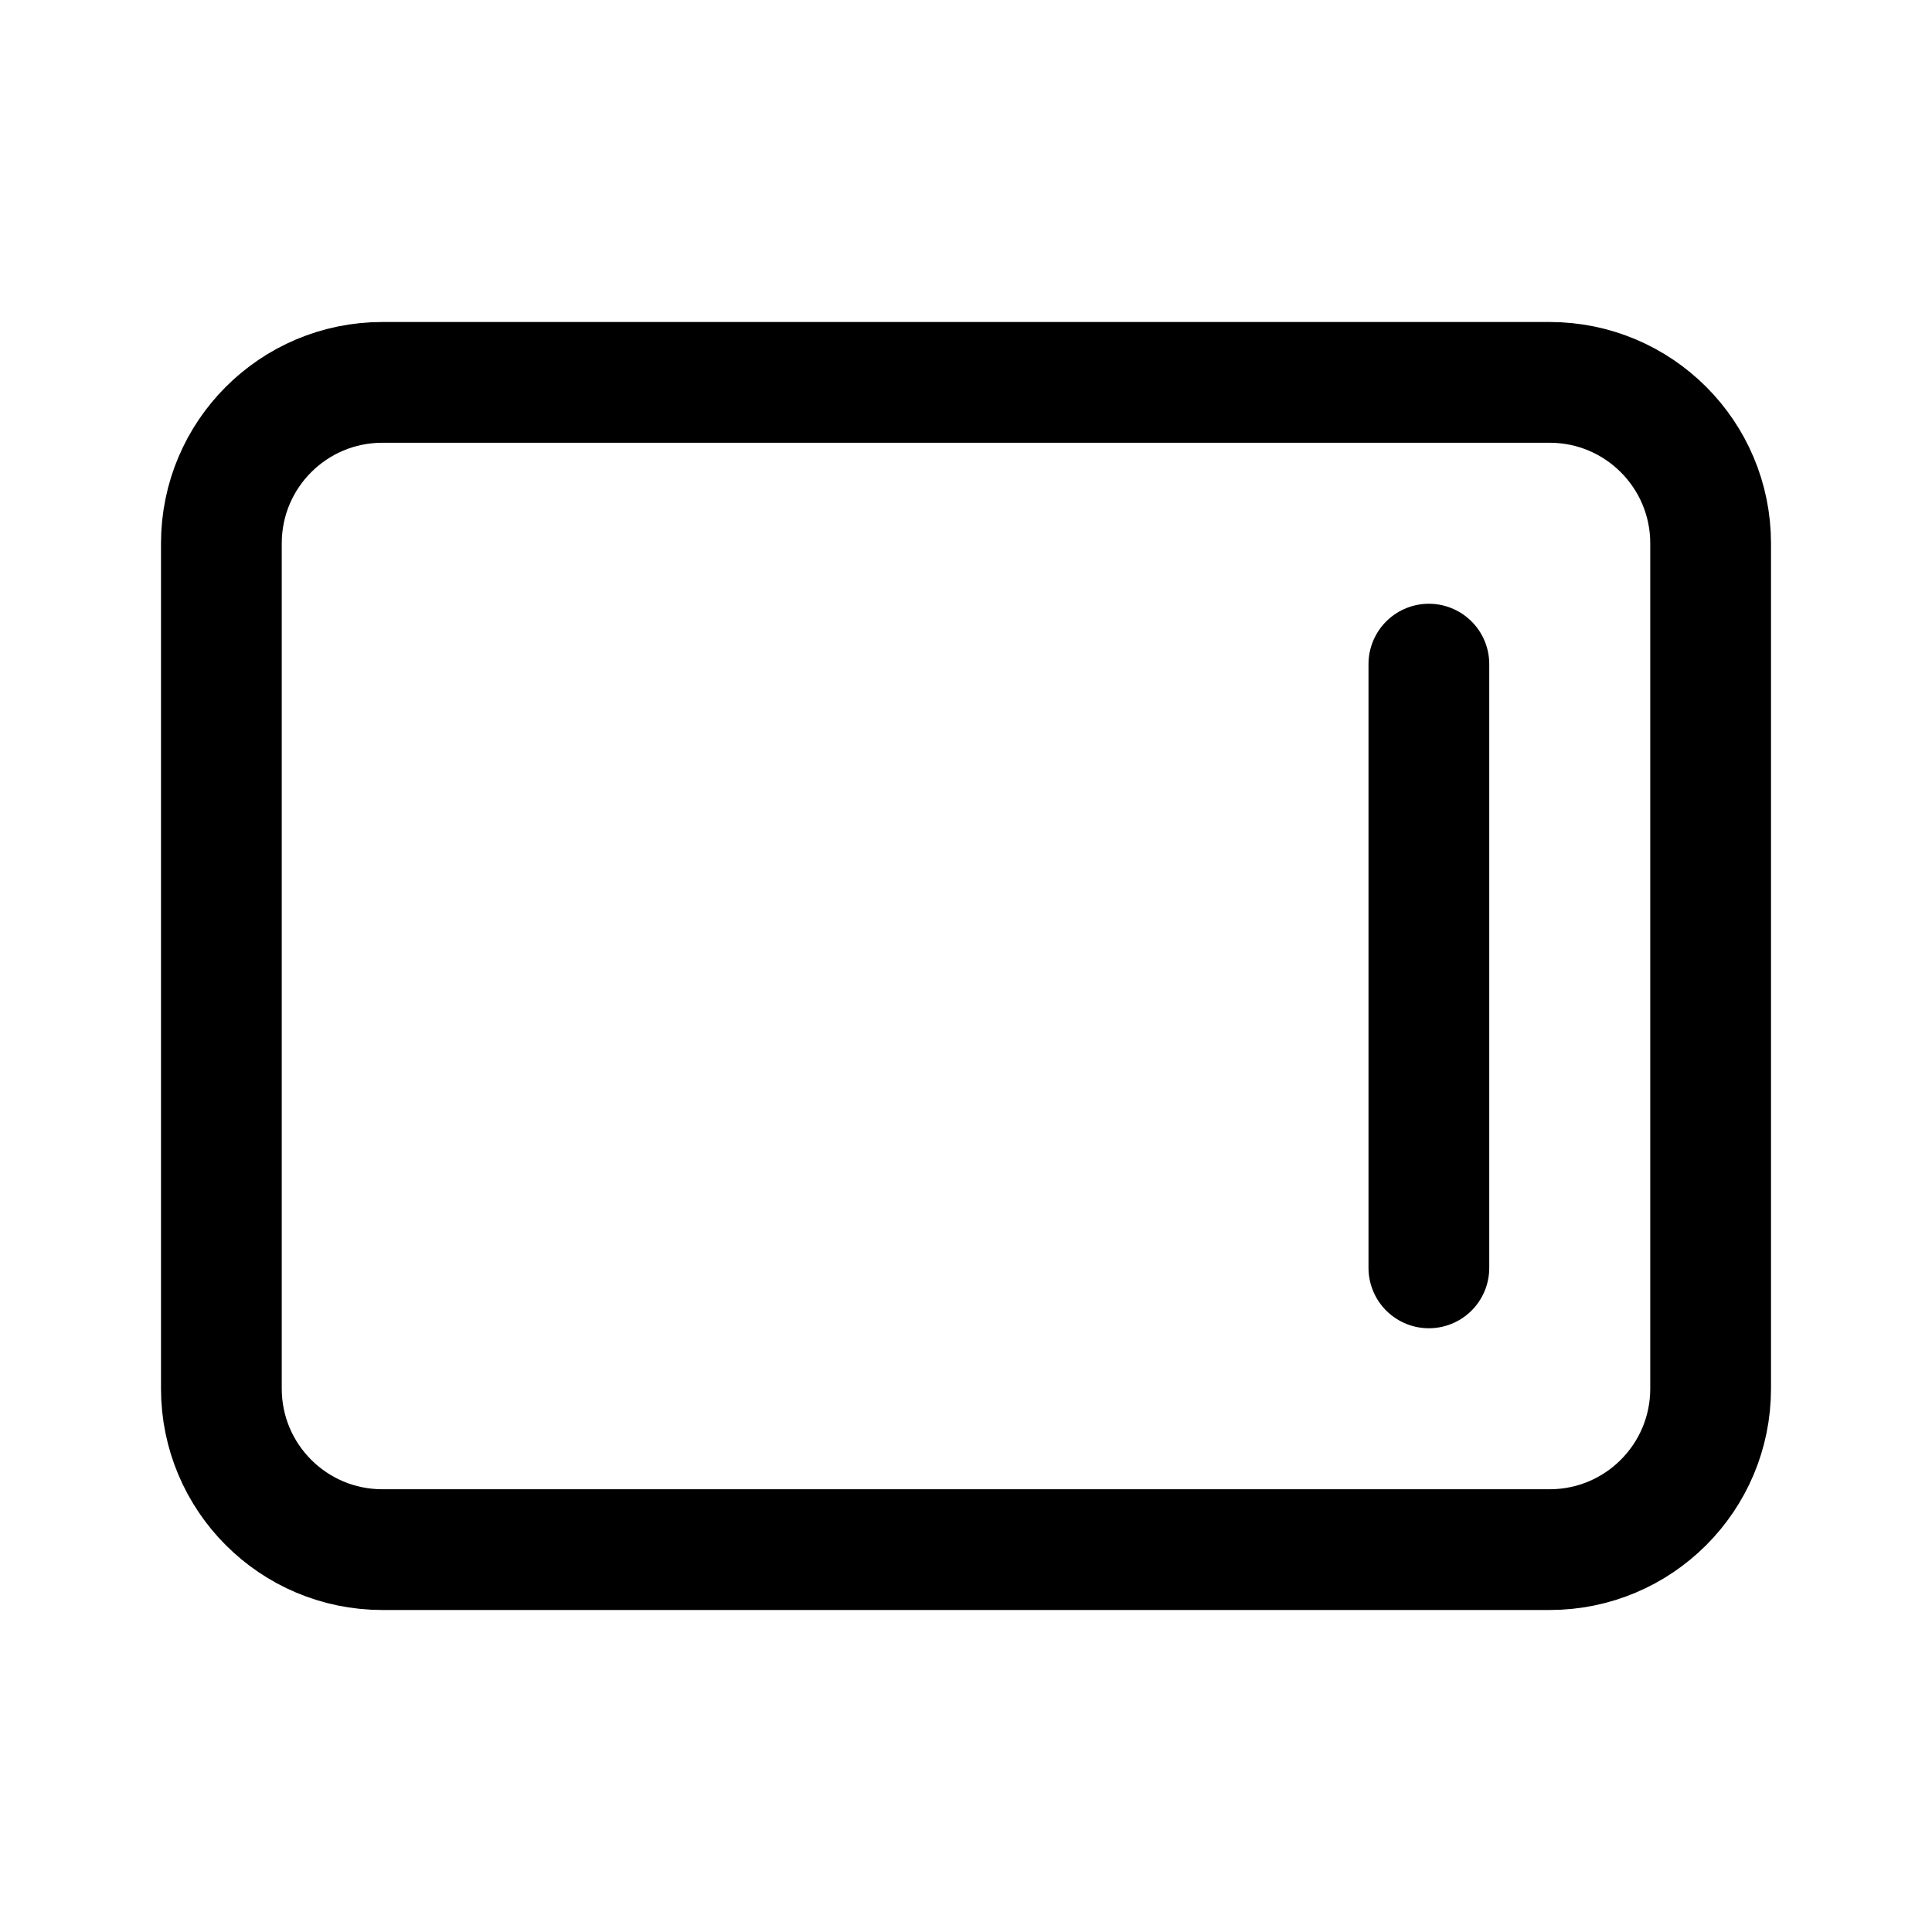
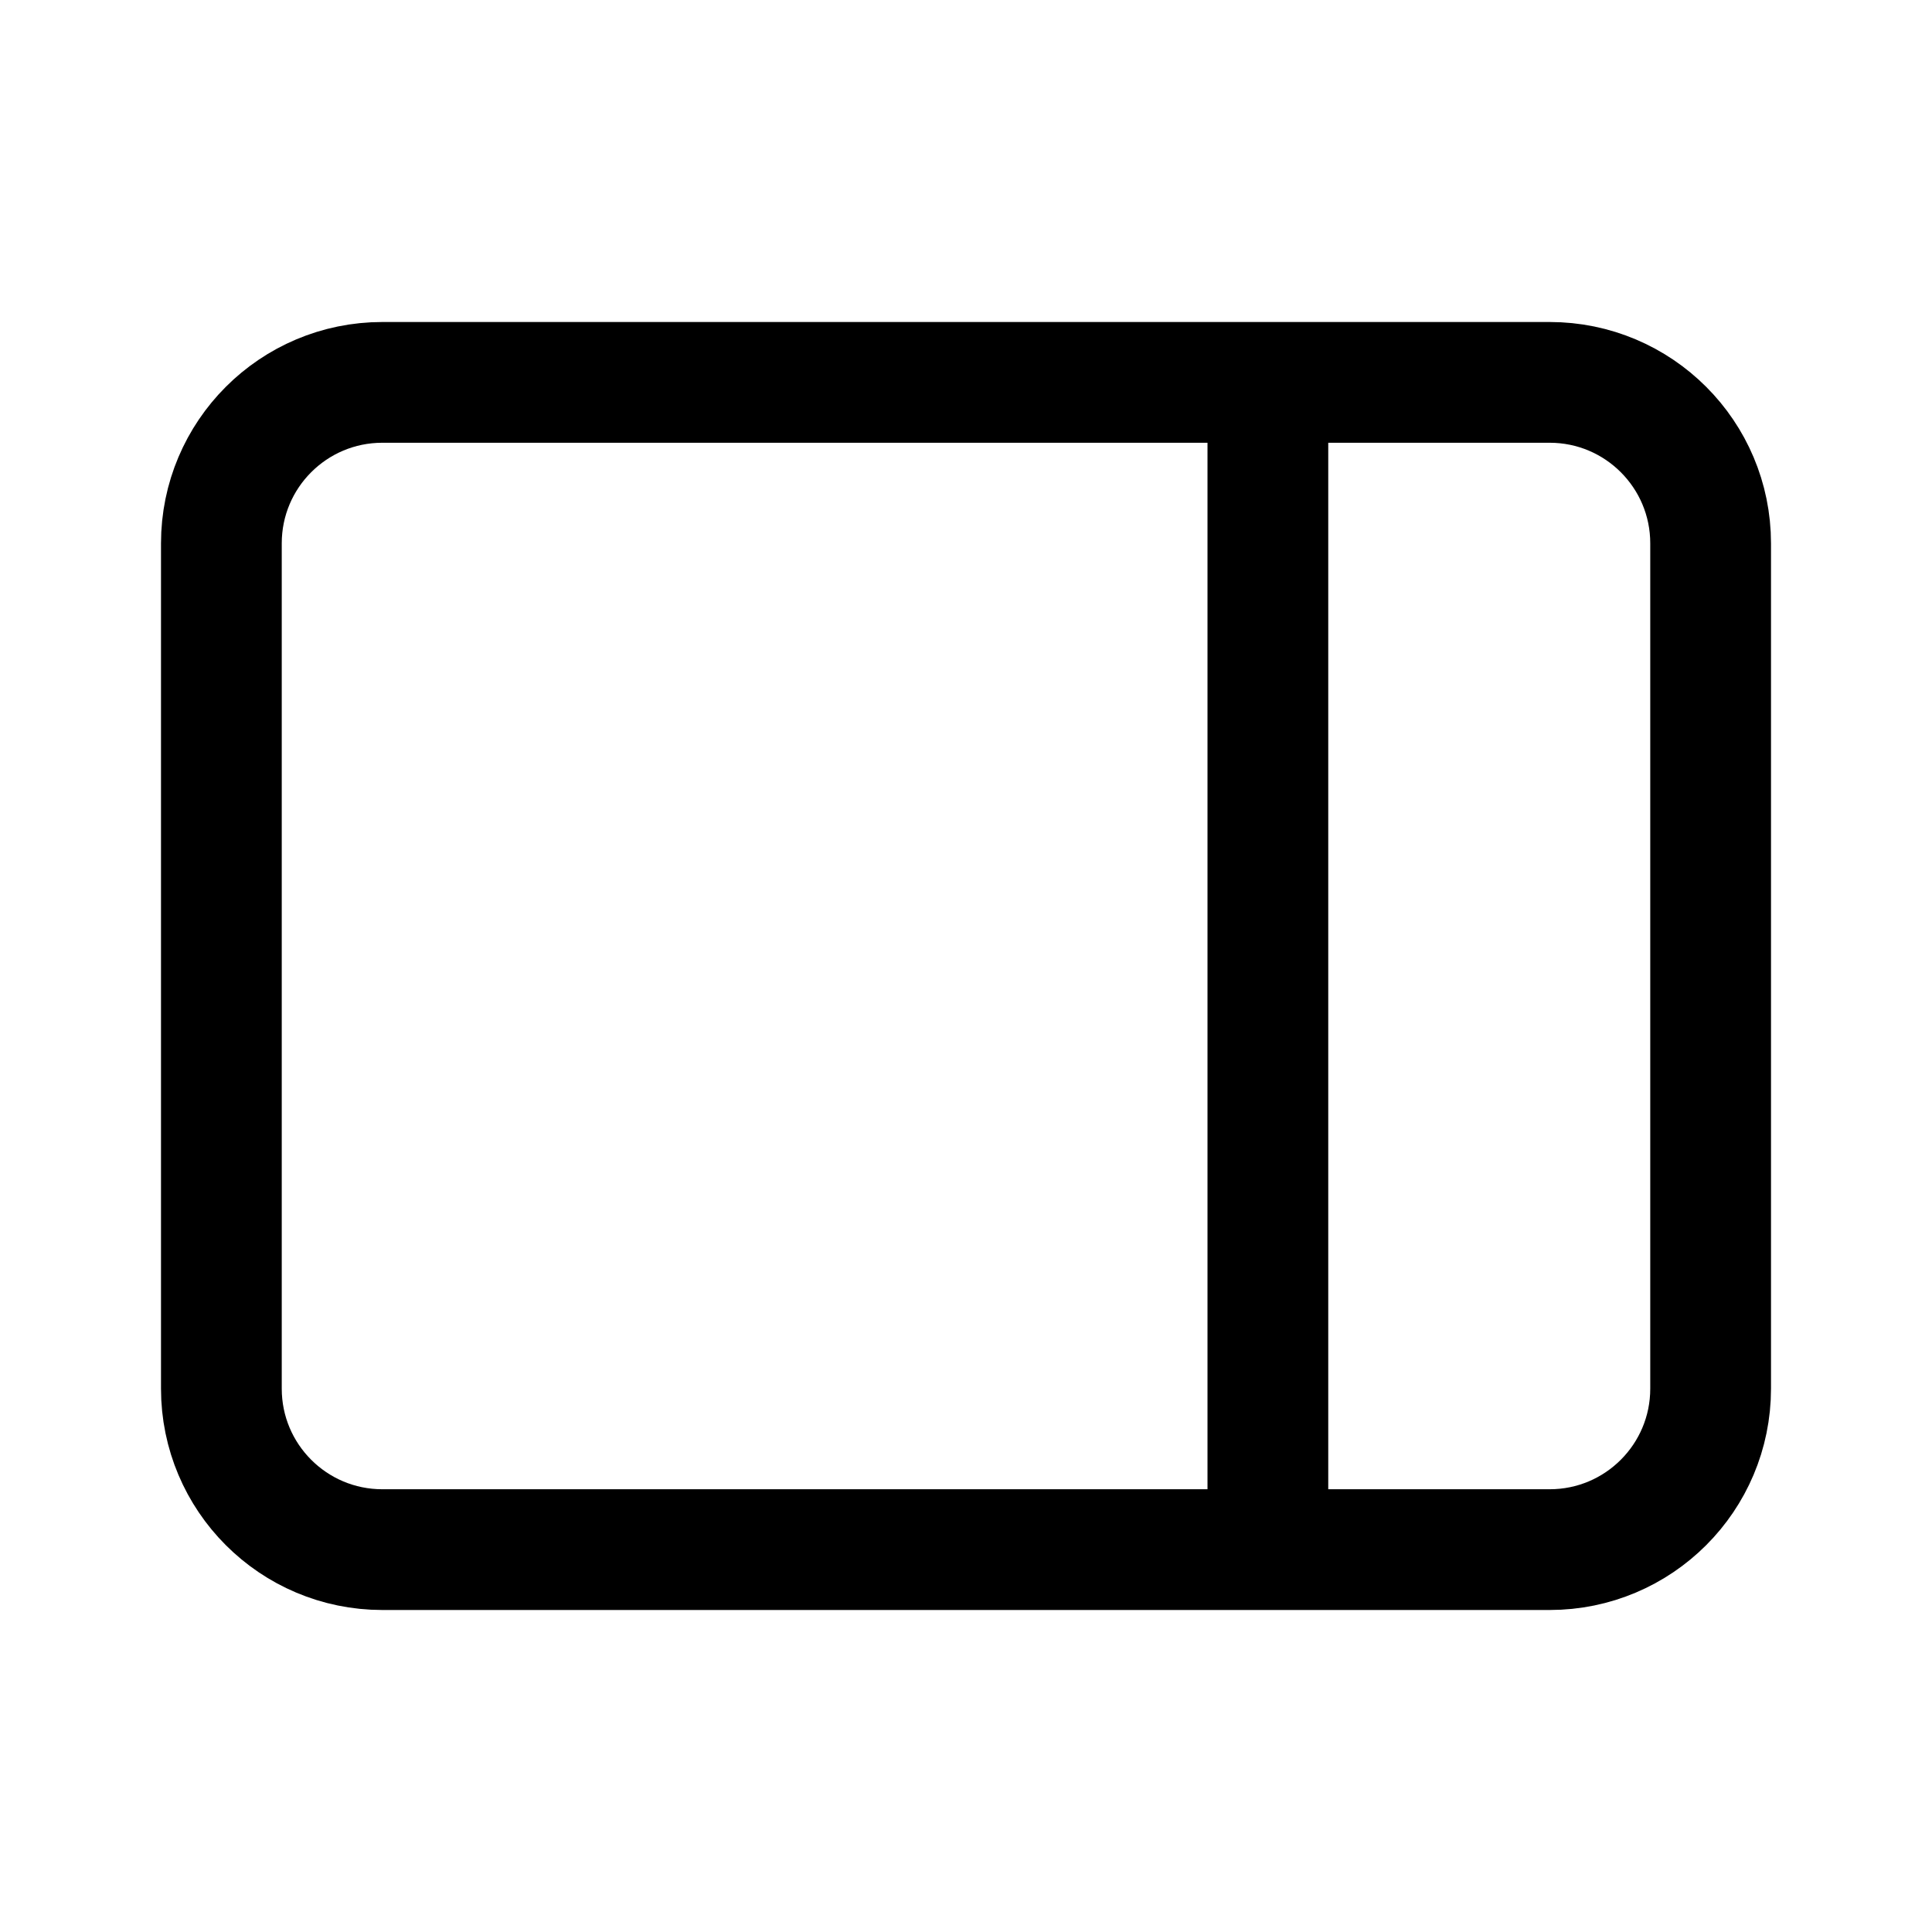
<svg xmlns="http://www.w3.org/2000/svg" viewBox="0 0 24 24" fill="none">
+   <path d="M15.75 5V19" stroke="currentColor" stroke-width="1.5" stroke-linejoin="round" />
  <path d="M2.75 6.75C2.75 5.645 3.645 4.75 4.75 4.75H19.25C20.355 4.75 21.25 5.645 21.25 6.75V17.25C21.25 18.355 20.355 19.25 19.25 19.25H4.75C3.645 19.25 2.75 18.355 2.75 17.25V6.75Z" stroke="currentColor" stroke-width="1.5" stroke-linejoin="round" />
-   <path d="M17.75 8.25V15.75" stroke="currentColor" stroke-width="1.5" stroke-linecap="round" />
</svg>
